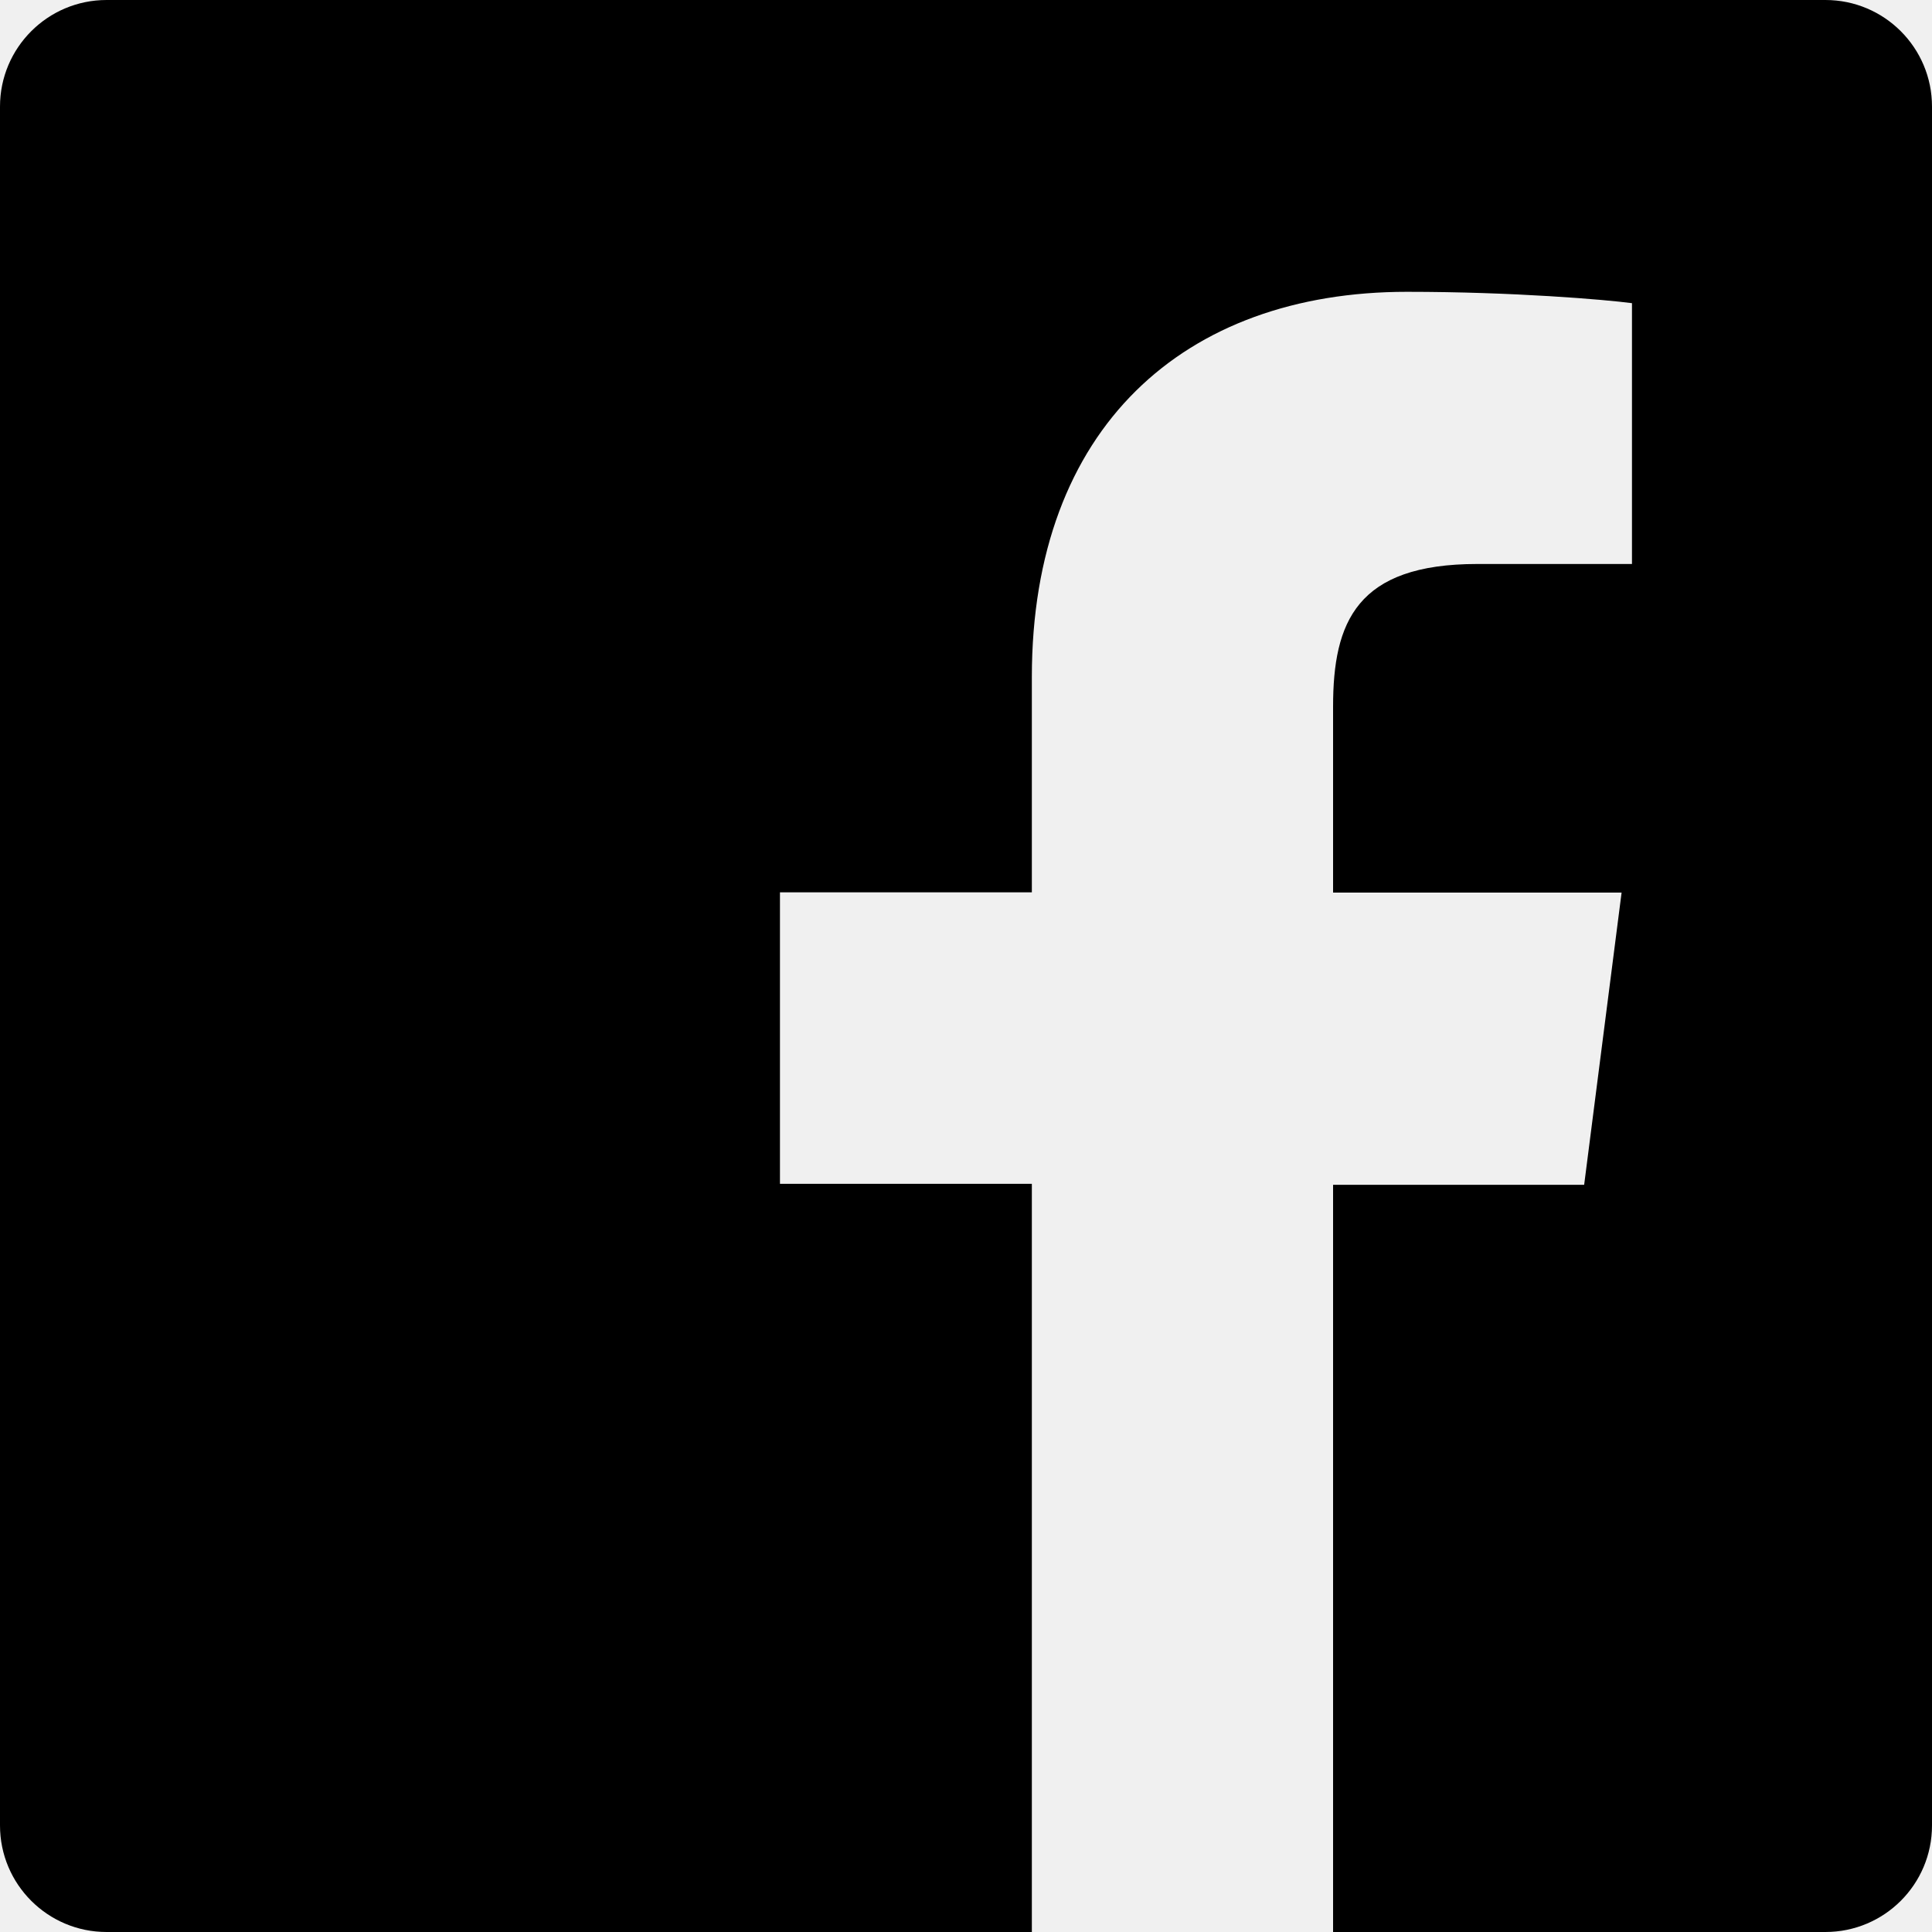
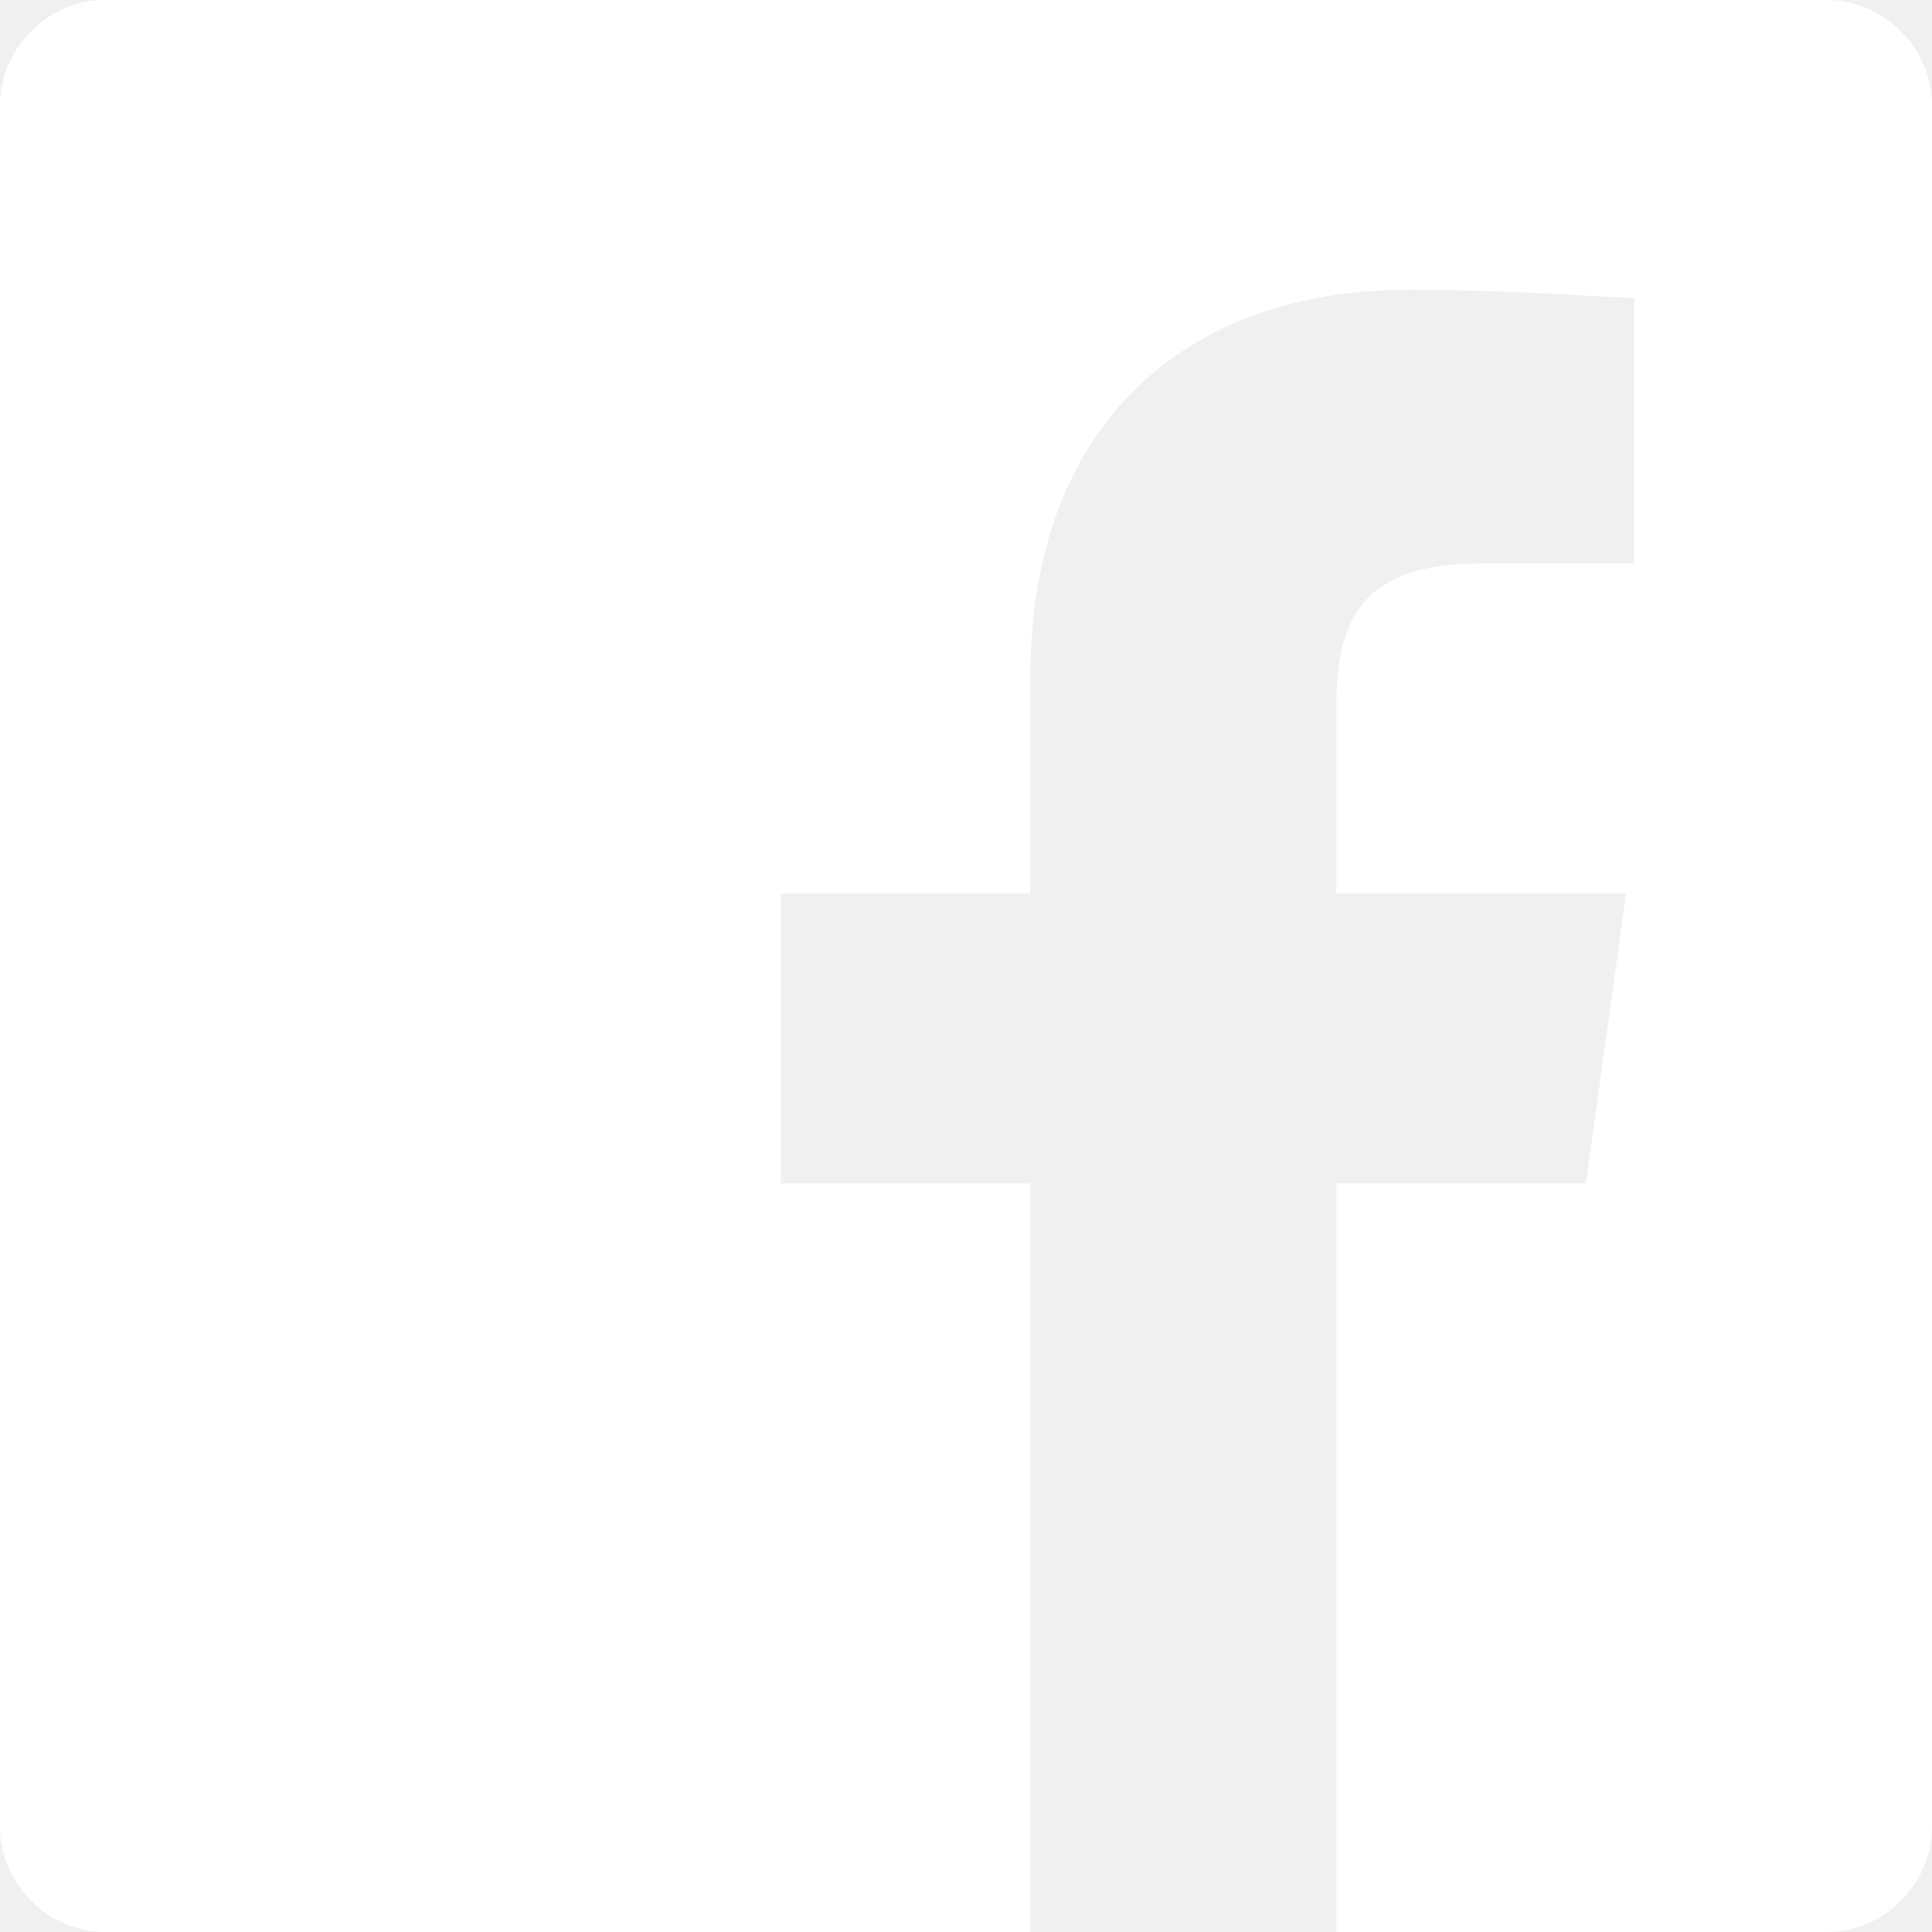
- <svg xmlns="http://www.w3.org/2000/svg" aria-labelledby="simpleicons-facebook-icon" role="img" viewBox="0 0 24 24">
-   <path d="M22.676 0H1.324C.593 0 0 .593 0 1.324v21.352C0 23.408.593 24 1.324 24h11.494v-9.294H9.689v-3.621h3.129V8.41c0-3.099 1.894-4.785 4.659-4.785 1.325 0 2.464.097 2.796.141v3.24h-1.921c-1.5 0-1.792.721-1.792 1.771v2.311h3.584l-.465 3.63H16.56V24h6.115c.733 0 1.325-.592 1.325-1.324V1.324C24 .593 23.408 0 22.676 0" />
+ <svg xmlns="http://www.w3.org/2000/svg" version="1.1" id="Layer_1" x="0px" y="0px" viewBox="0 0 24 24" style="enable-background:new 0 0 24 24;" xml:space="preserve">
+   <style type="text/css">
+ 	.st0{fill:#FFFFFF;}
+ </style>
+   <path class="st0" d="M22.7,0H1.3C0.6,0,0,0.6,0,1.3v21.4C0,23.4,0.6,24,1.3,24h11.5v-9.3H9.7v-3.6h3.1V8.4c0-3.1,1.9-4.8,4.7-4.8  c1.3,0,2.5,0.1,2.8,0.1V7h-1.9c-1.5,0-1.8,0.7-1.8,1.8v2.3h3.6l-0.5,3.6h-3.1V24h6.1c0.7,0,1.3-0.6,1.3-1.3V1.3  C24,0.6,23.4,0,22.7,0" />
</svg>
